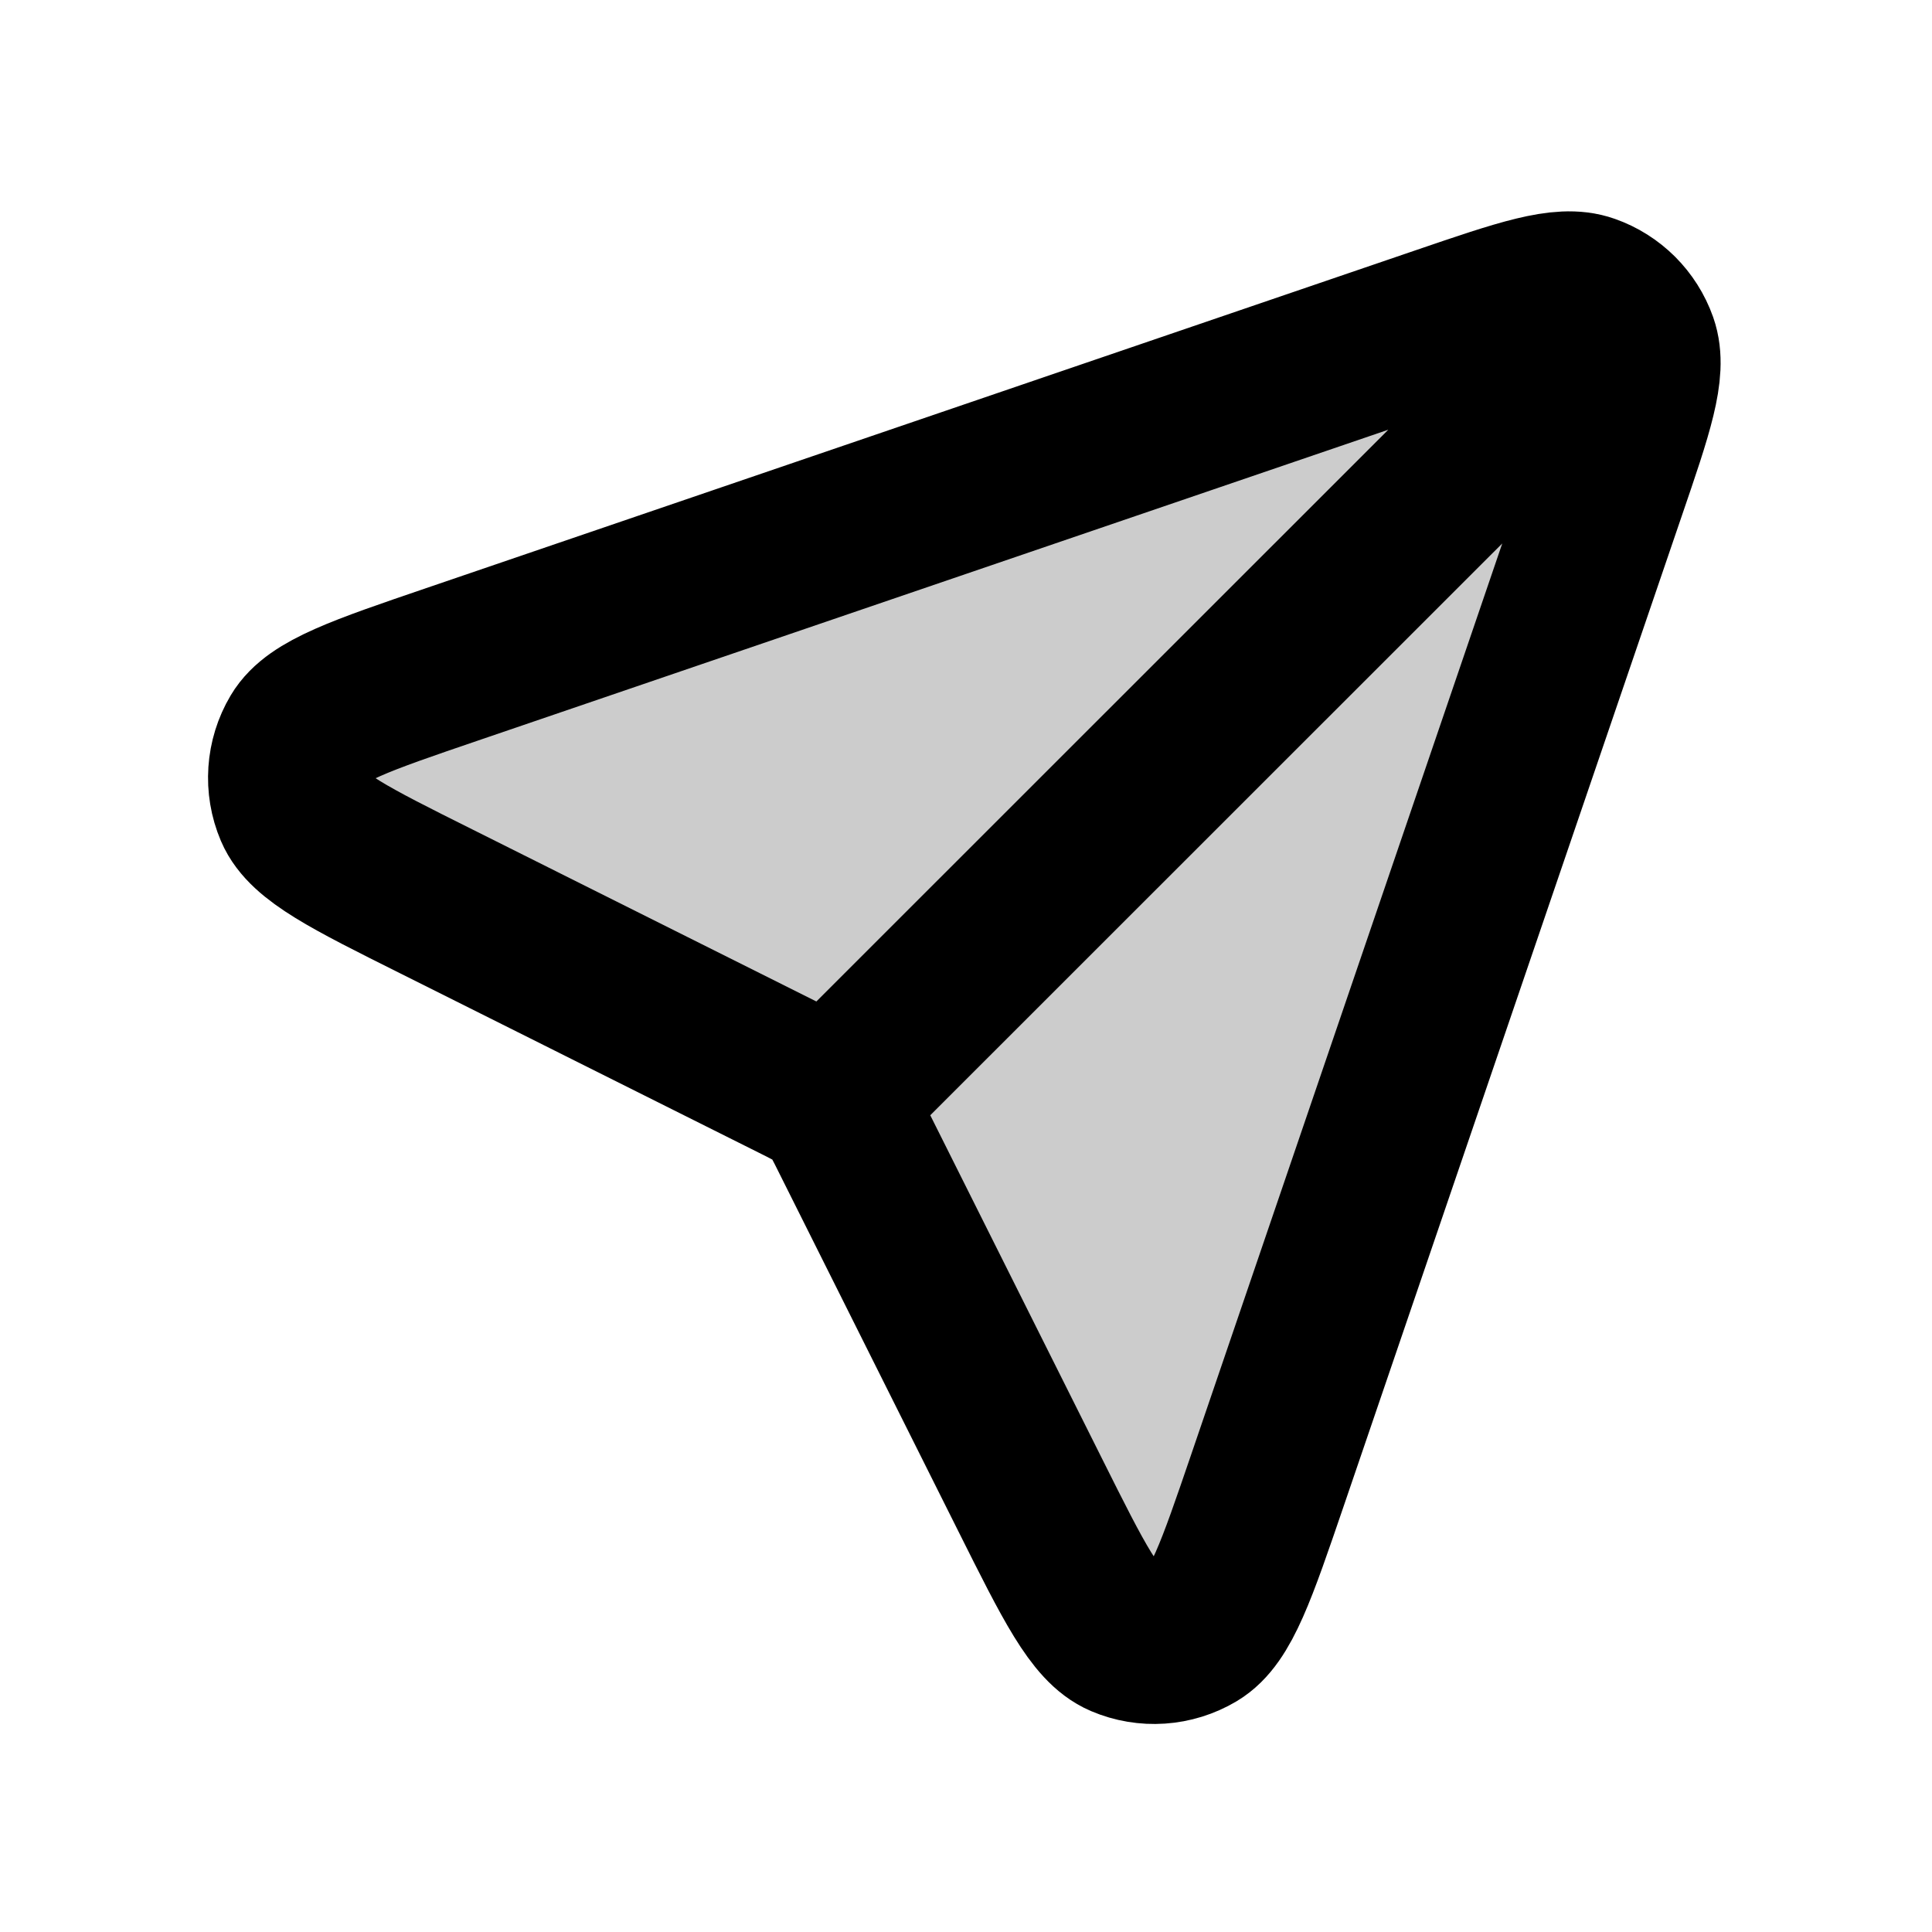
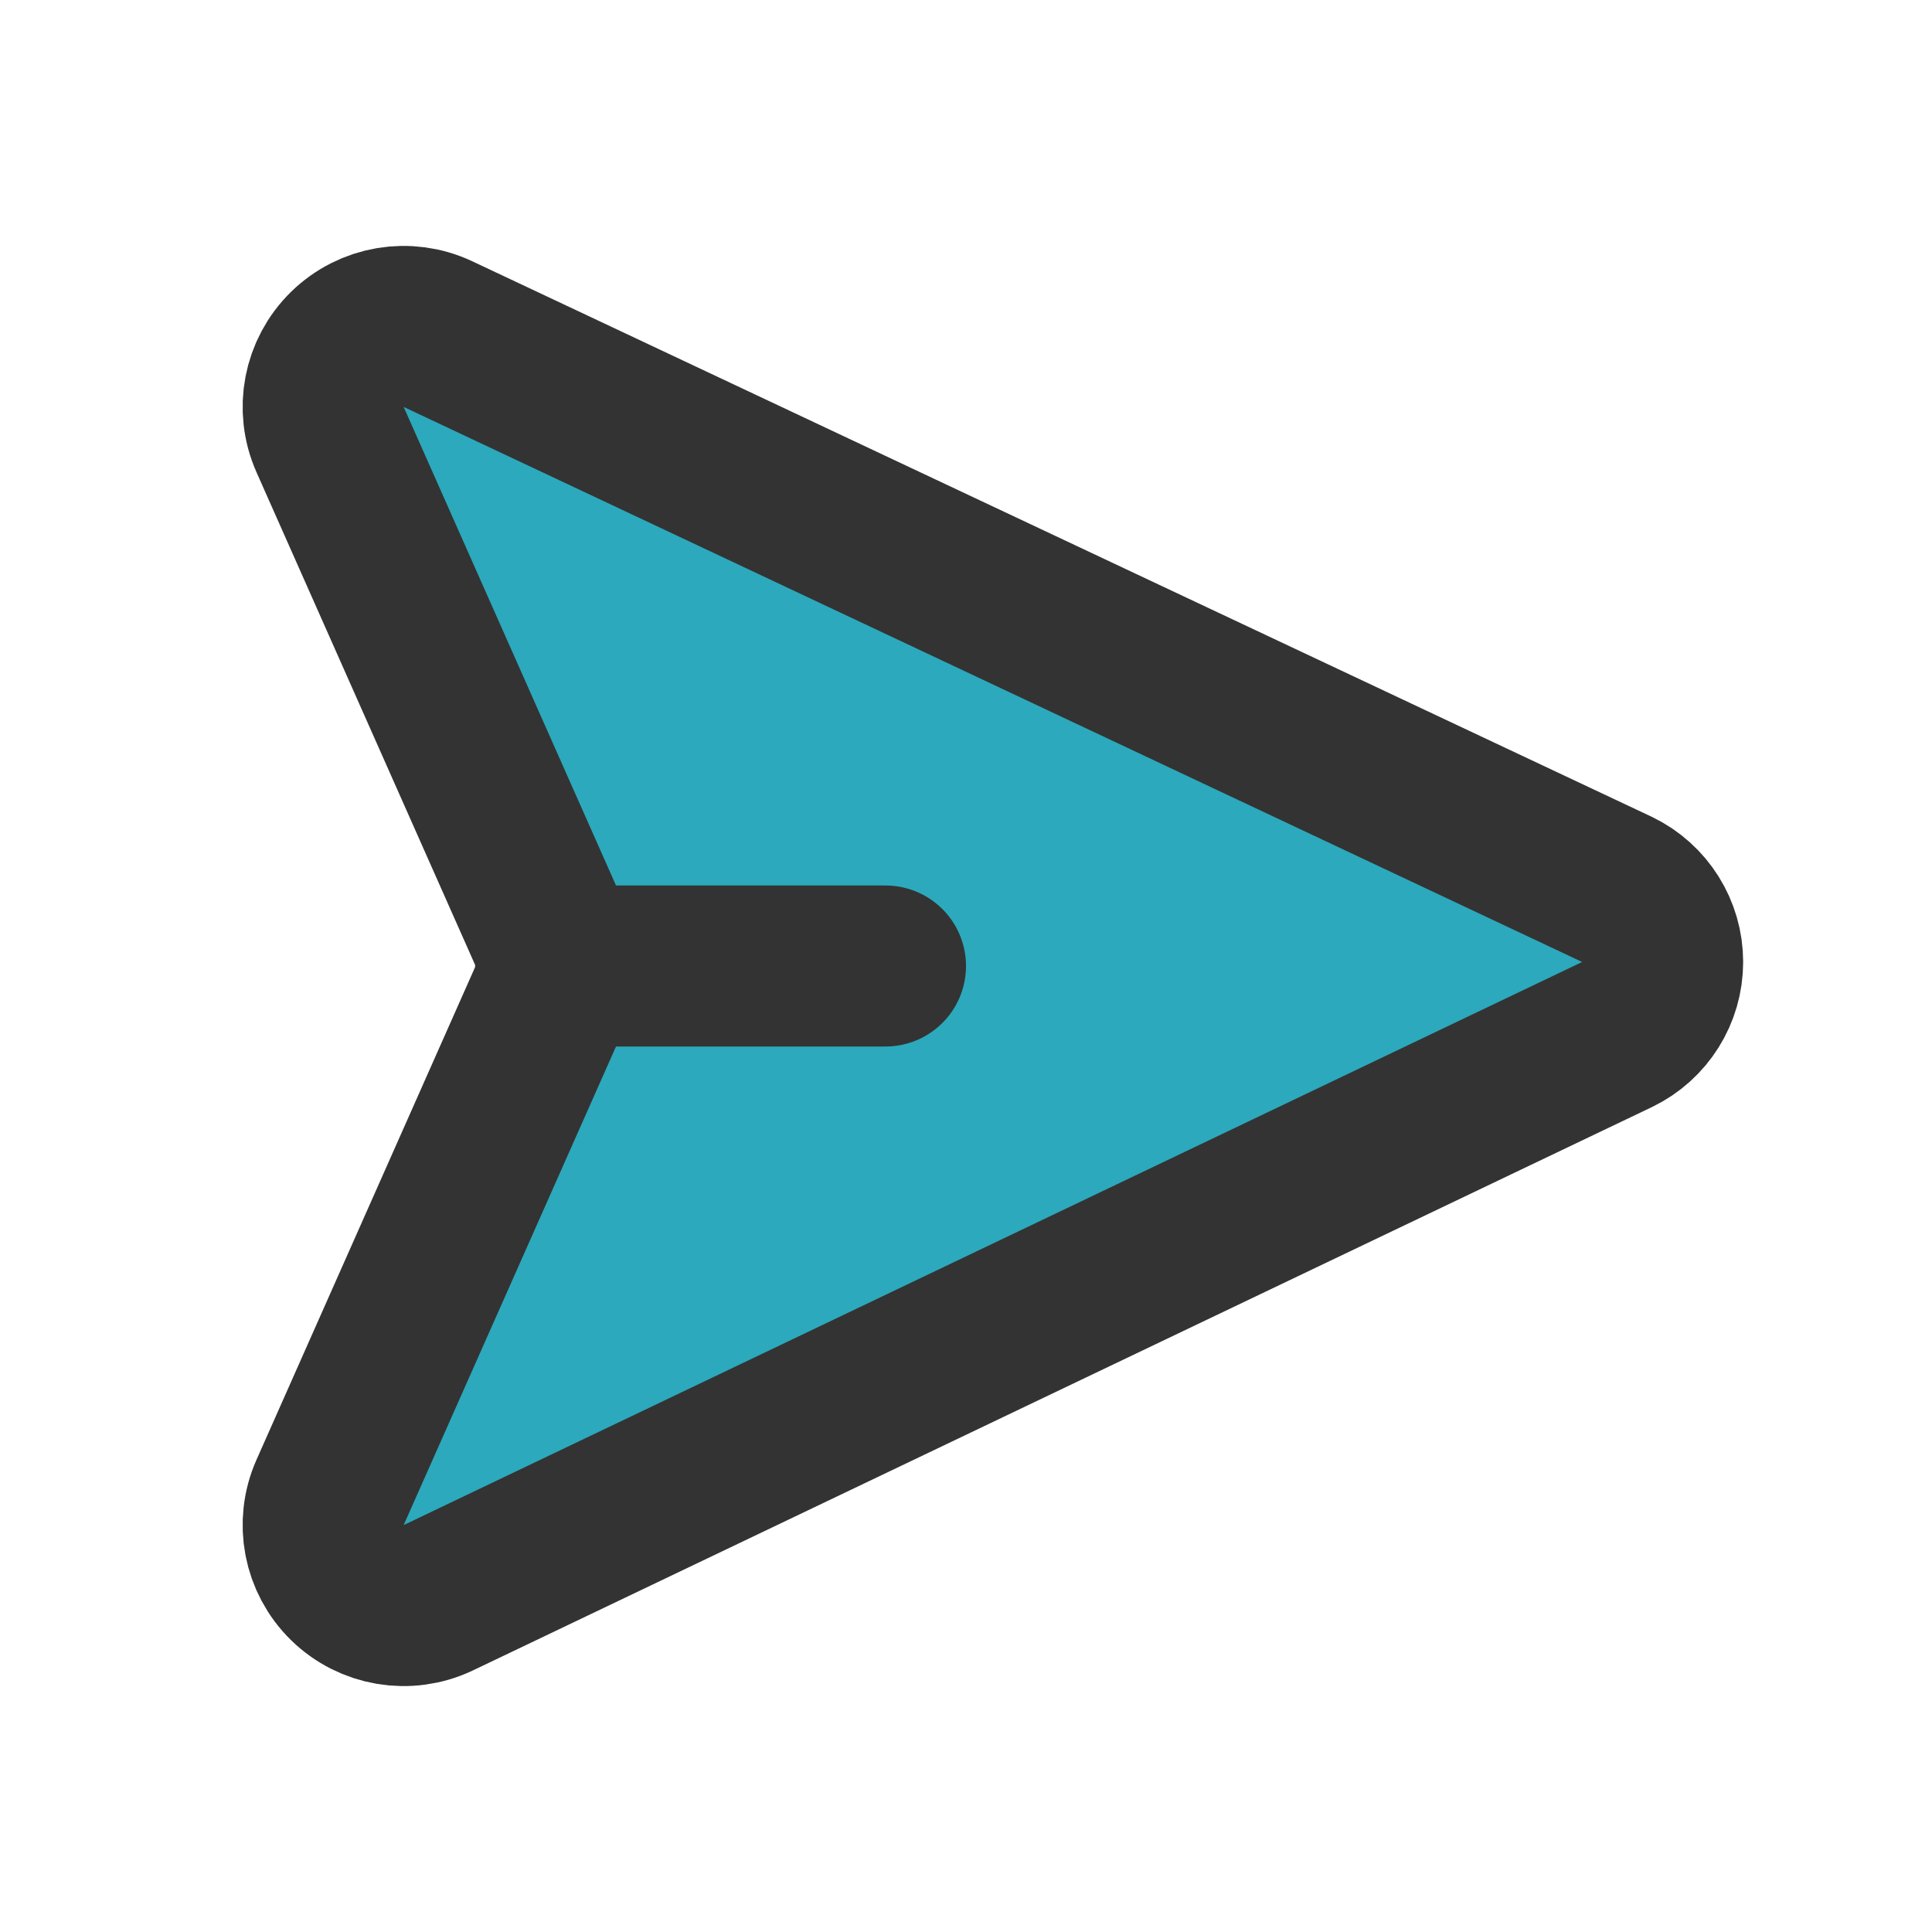
- <svg xmlns="http://www.w3.org/2000/svg" fill="#ccc" viewBox="0 0 24 24">
-   <path d="M10.301 13.695L20.102 3.897M10.579 14.136L12.802 18.58C13.339 19.654 13.607 20.192 13.946 20.336C14.239 20.461 14.575 20.438 14.849 20.275C15.165 20.087 15.359 19.518 15.747 18.382L19.946 6.084C20.285 5.094 20.453 4.599 20.338 4.271C20.237 3.986 20.013 3.762 19.728 3.662C19.401 3.546 18.905 3.715 17.915 4.053L5.618 8.252C4.481 8.64 3.913 8.834 3.725 9.15C3.562 9.424 3.539 9.76 3.664 10.054C3.808 10.392 4.345 10.661 5.419 11.197L9.864 13.42C10.041 13.508 10.13 13.553 10.206 13.612C10.274 13.664 10.335 13.725 10.388 13.793C10.447 13.87 10.491 13.959 10.579 14.136Z" stroke="#000000" stroke-width="2" stroke-linecap="round" stroke-linejoin="round" />
+ <svg xmlns="http://www.w3.org/2000/svg" fill="#000000" width="800px" height="800px" viewBox="0 0 24 24" id="send" data-name="Flat Line" class="icon flat-line">
+   <path id="secondary" d="M5.44,4.15l14.65,7a1,1,0,0,1,0,1.8l-14.65,7A1,1,0,0,1,4.1,18.54l2.72-6.13a1.06,1.06,0,0,0,0-.82L4.1,5.46A1,1,0,0,1,5.44,4.15Z" style="fill: rgb(44, 169, 188); stroke-width: 2;" />
+   <path id="primary" d="M7,12h4M4.1,5.46l2.72,6.13a1.06,1.06,0,0,1,0,.82L4.1,18.54a1,1,0,0,0,1.34,1.31l14.65-7a1,1,0,0,0,0-1.8L5.44,4.15A1,1,0,0,0,4.1,5.46Z" style="fill: none; stroke: #333333; stroke-linecap: round; stroke-linejoin: round; stroke-width: 2;" />
</svg>
